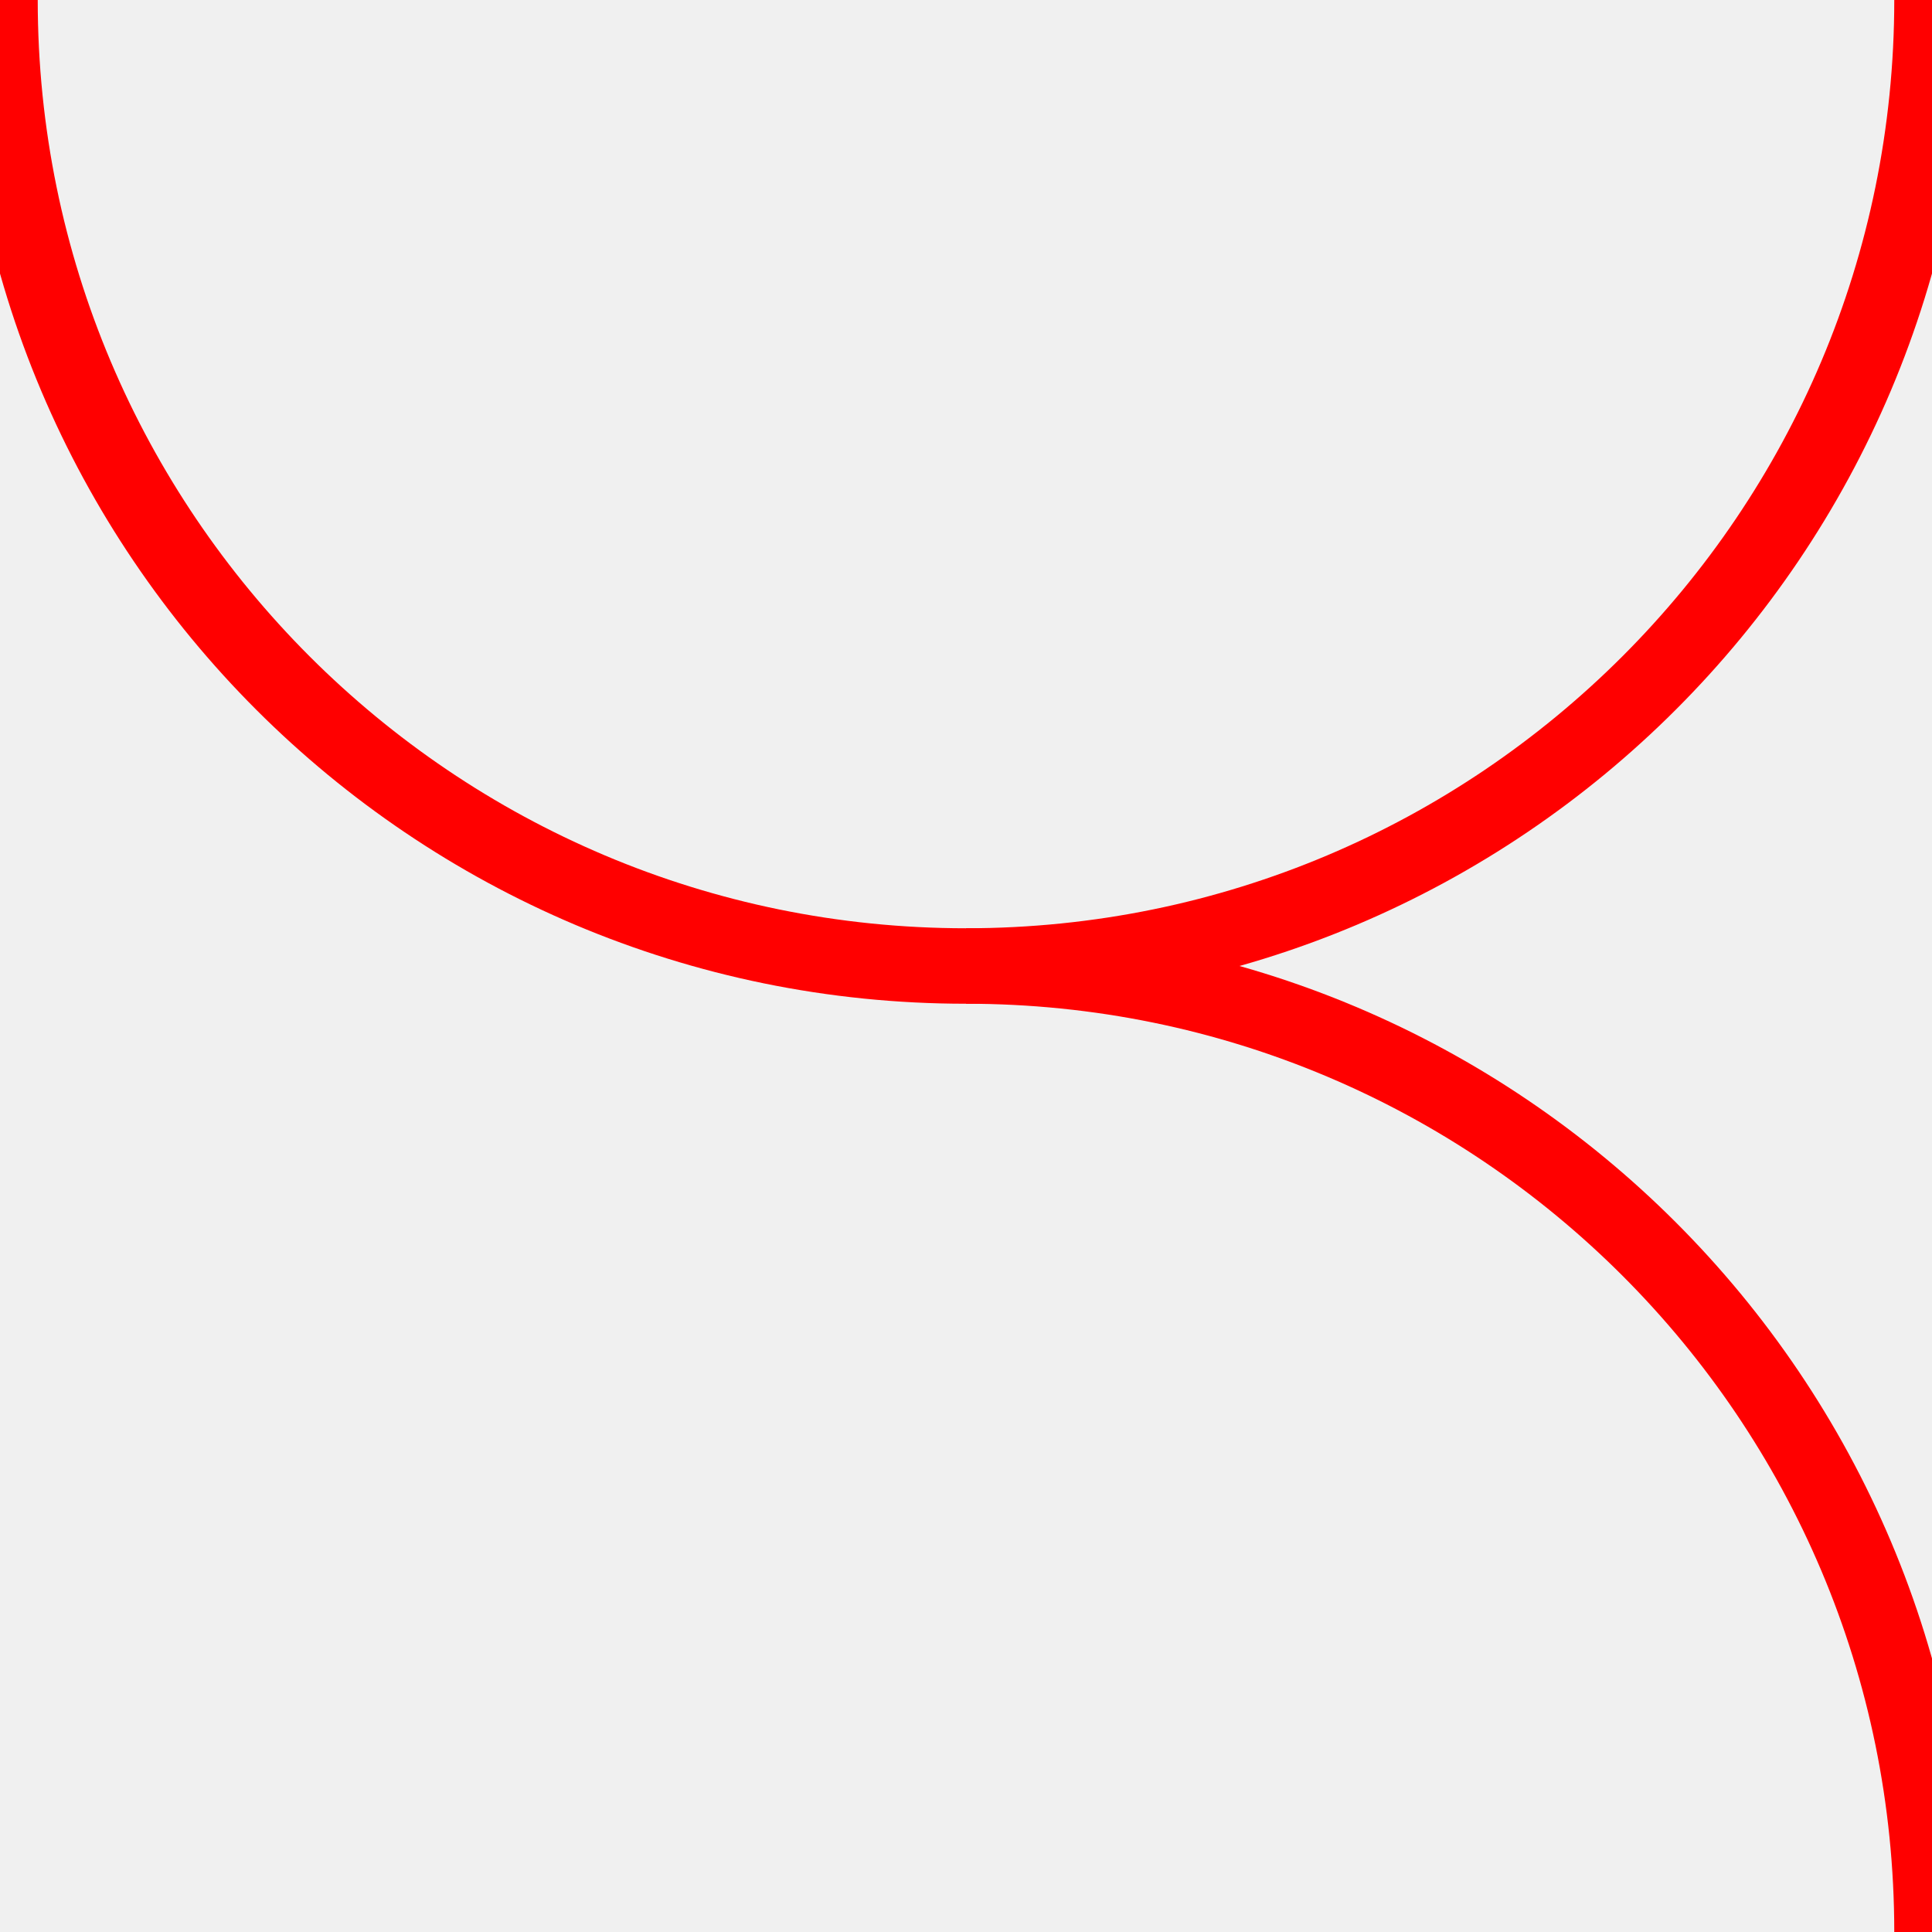
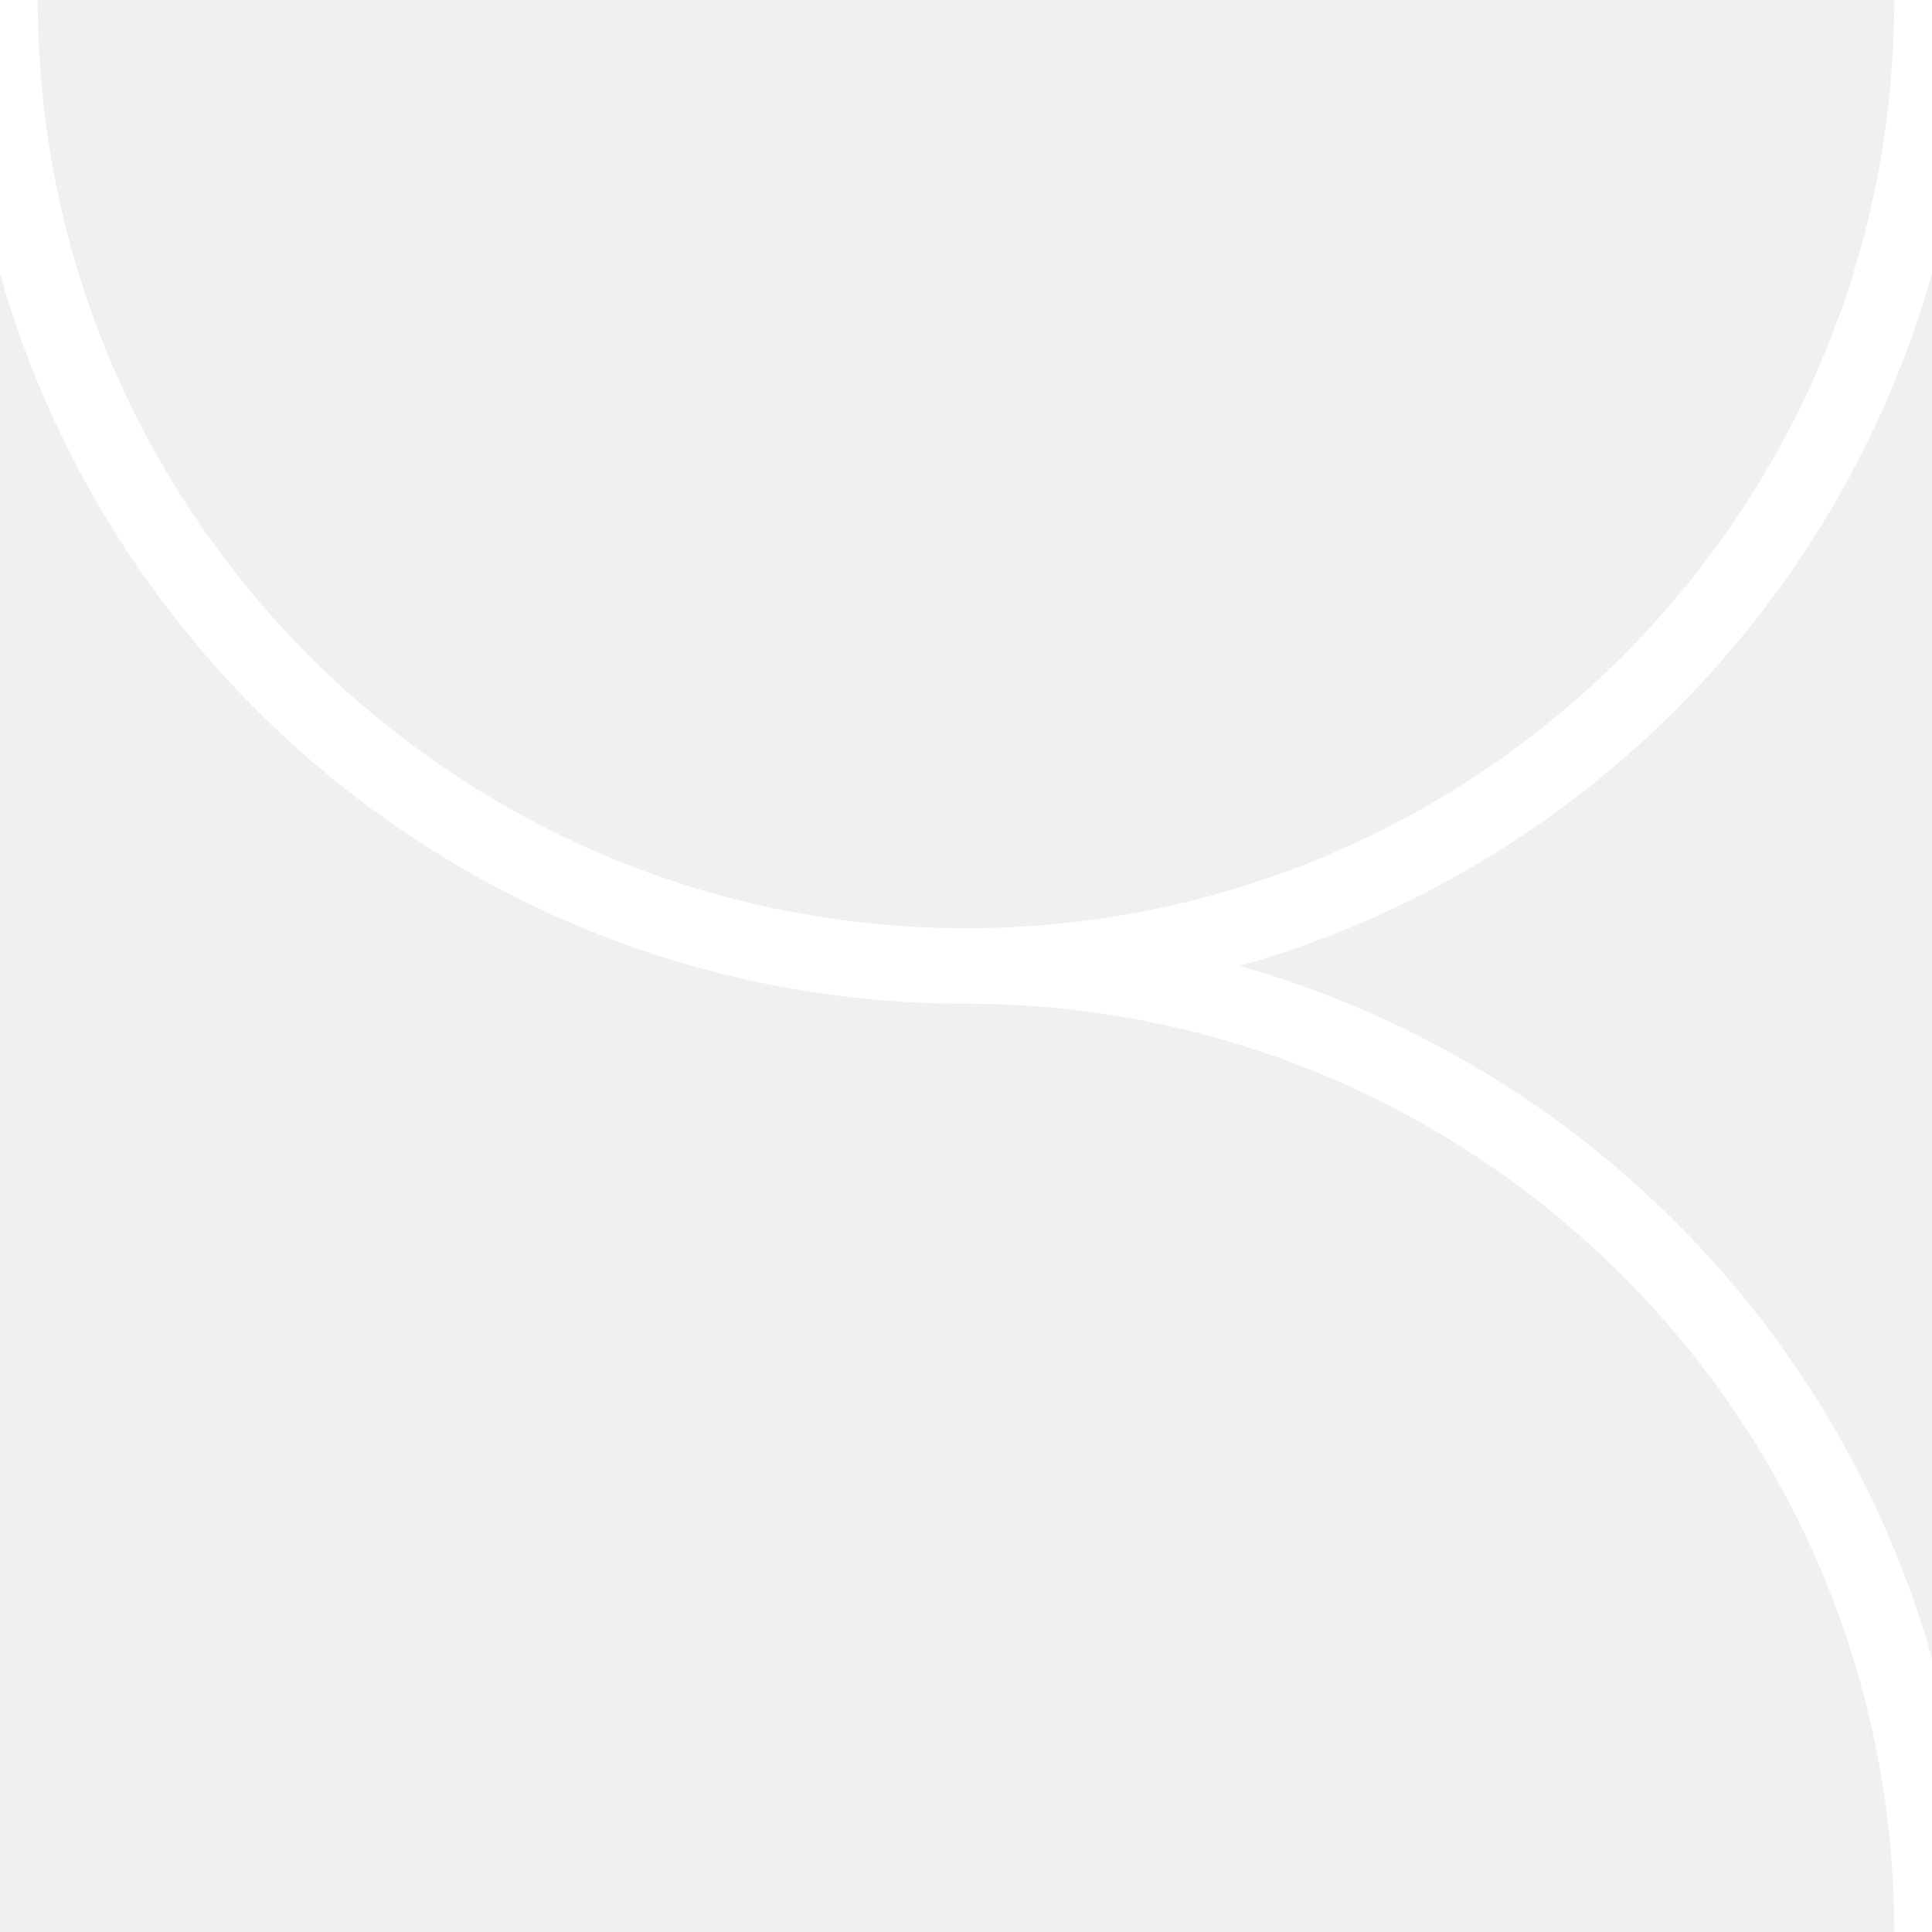
<svg xmlns="http://www.w3.org/2000/svg" width="256" height="256" viewBox="0 0 256 256" fill="none">
  <g clip-path="url(#clip0_2007_197)">
-     <path d="M1.11901e-05 -2.23802e-05C5.00999e-06 70.692 57.307 128 128 128C198.692 128 256 70.692 256 0" stroke="#FF0000" stroke-width="10" />
-     <path d="M256 256C256 185.308 198.692 128 128 128" stroke="#FF0000" stroke-width="10" />
+     <path d="M256 256C256 185.308 198.692 128 128 128M128 128C198.692 128 256 70.692 256 -1.52588e-05M128 128C57.307 128 -6.18013e-06 70.692 0 -3.86549e-05" stroke="white" stroke-width="10" />
  </g>
  <defs>
    <clipPath id="clip0_2007_197">
      <rect width="256" height="256" fill="white" />
    </clipPath>
  </defs>
</svg>
